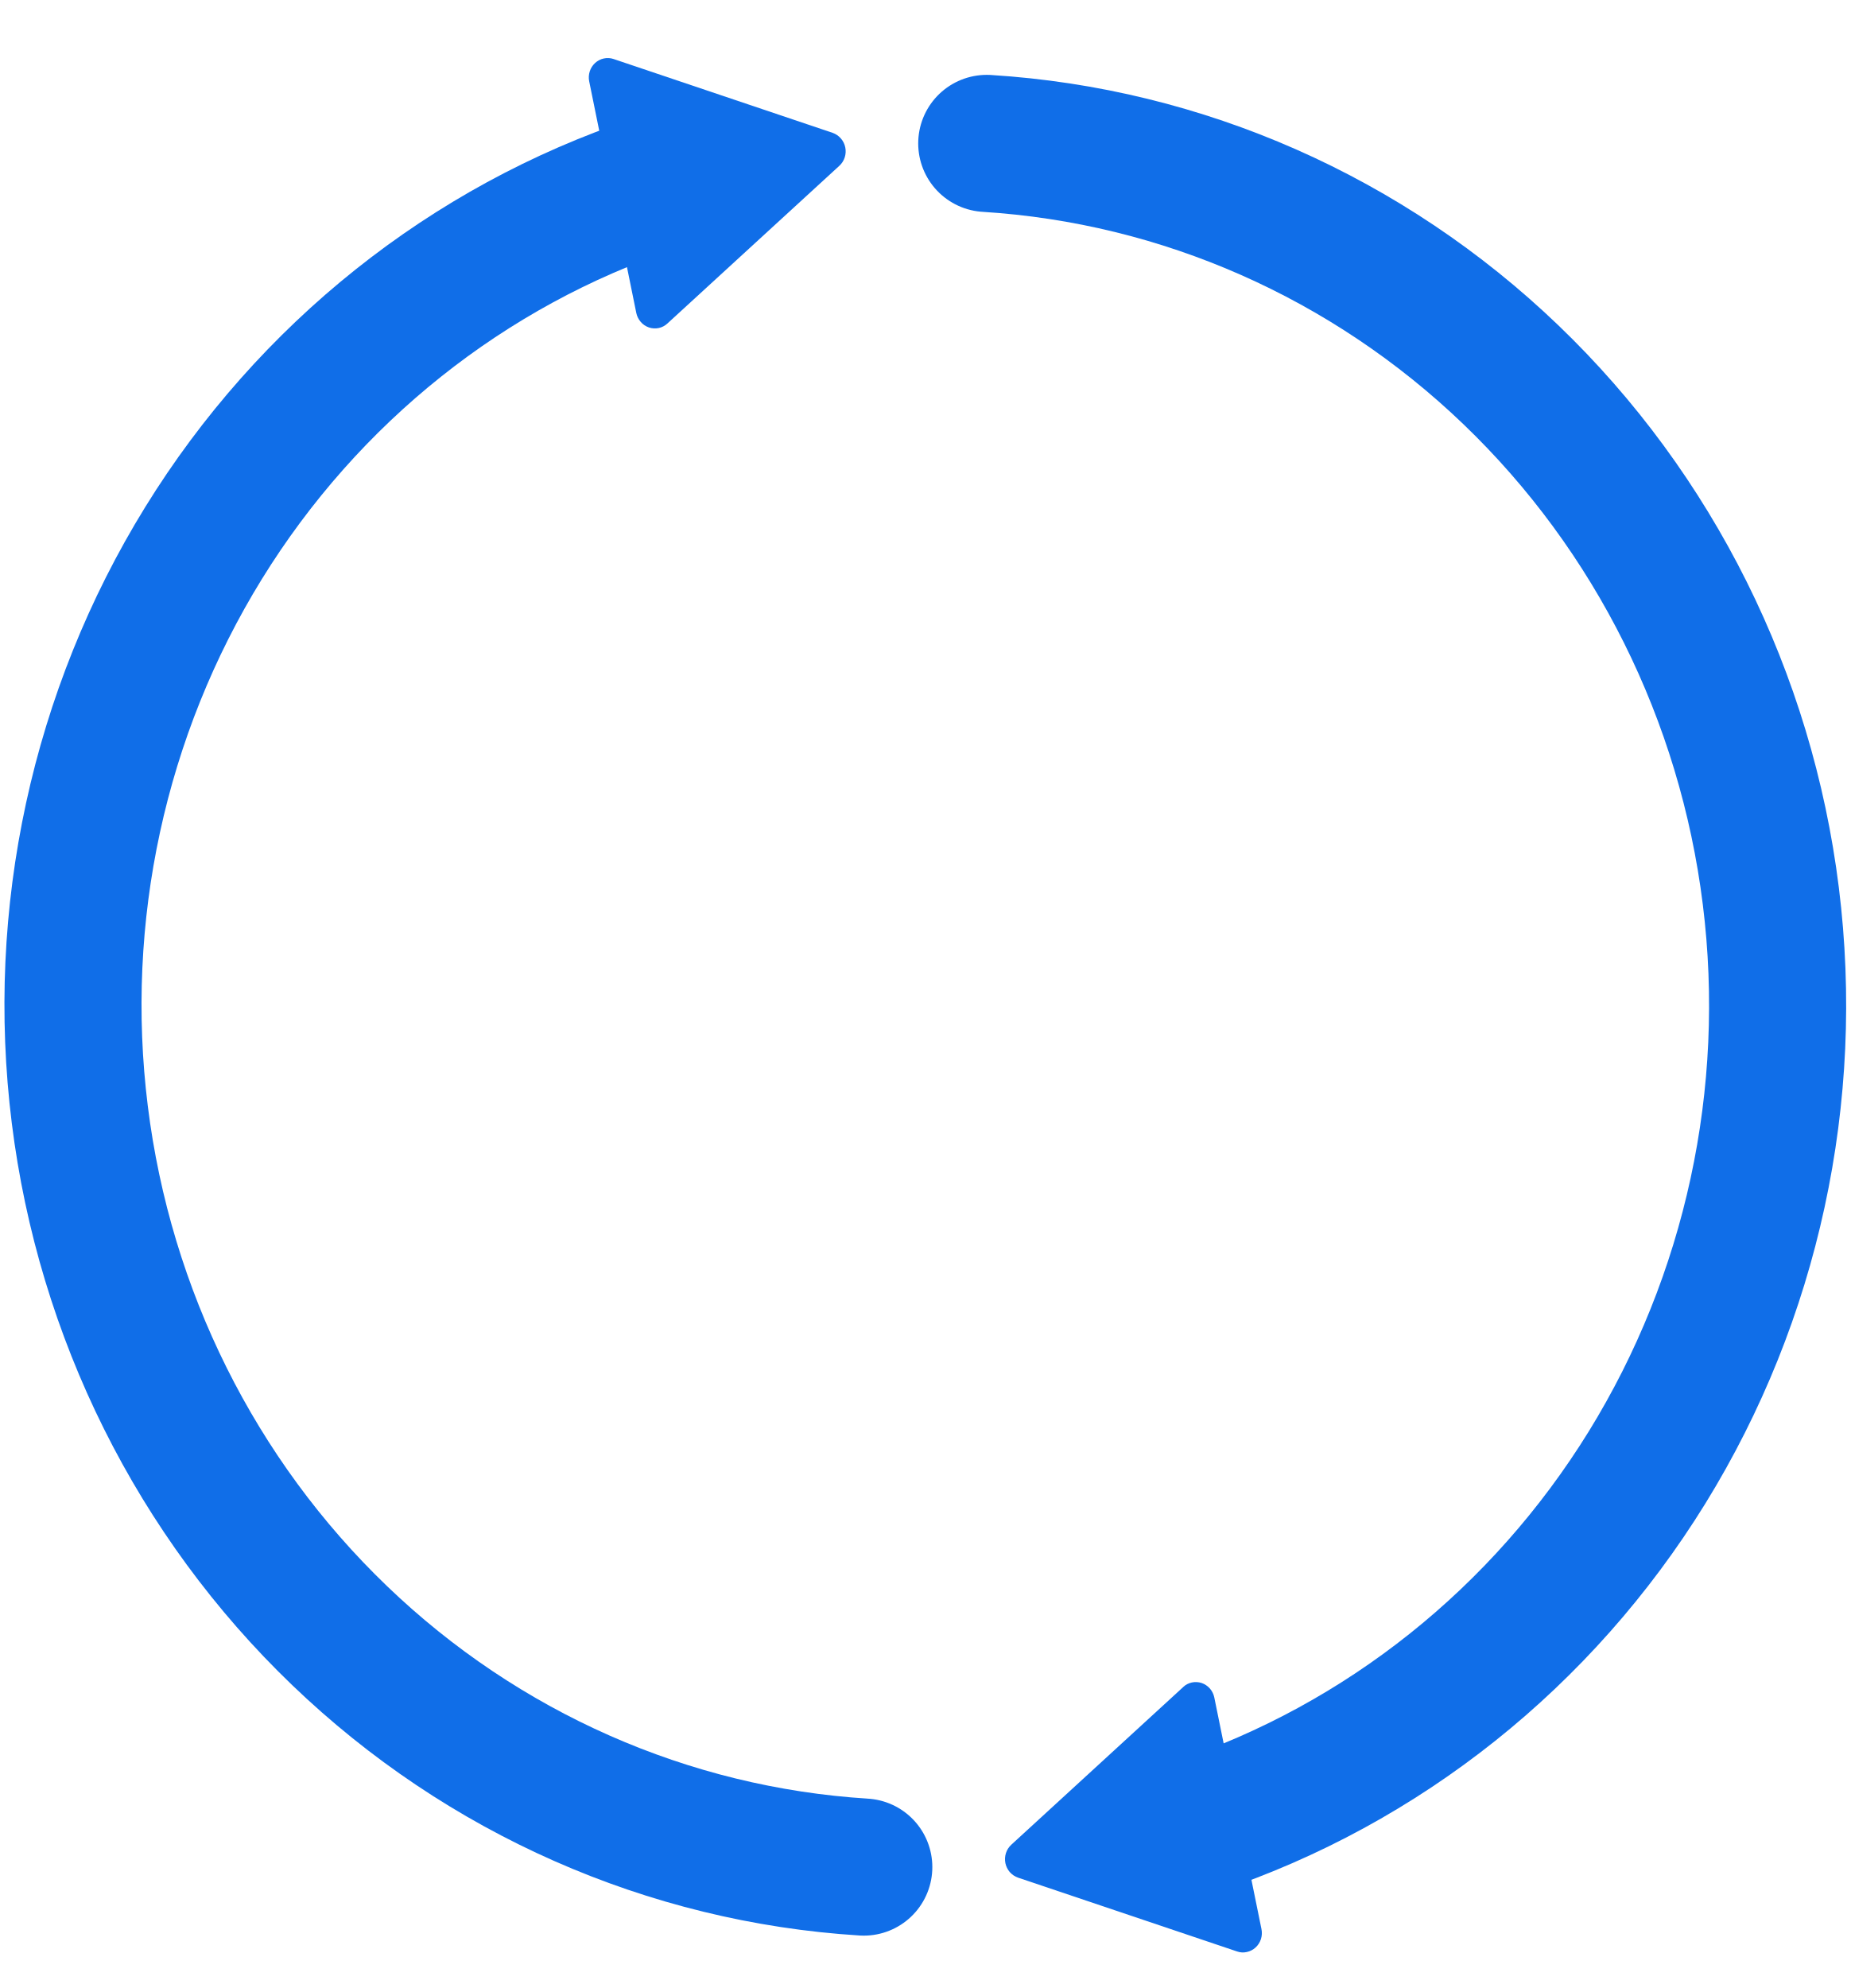
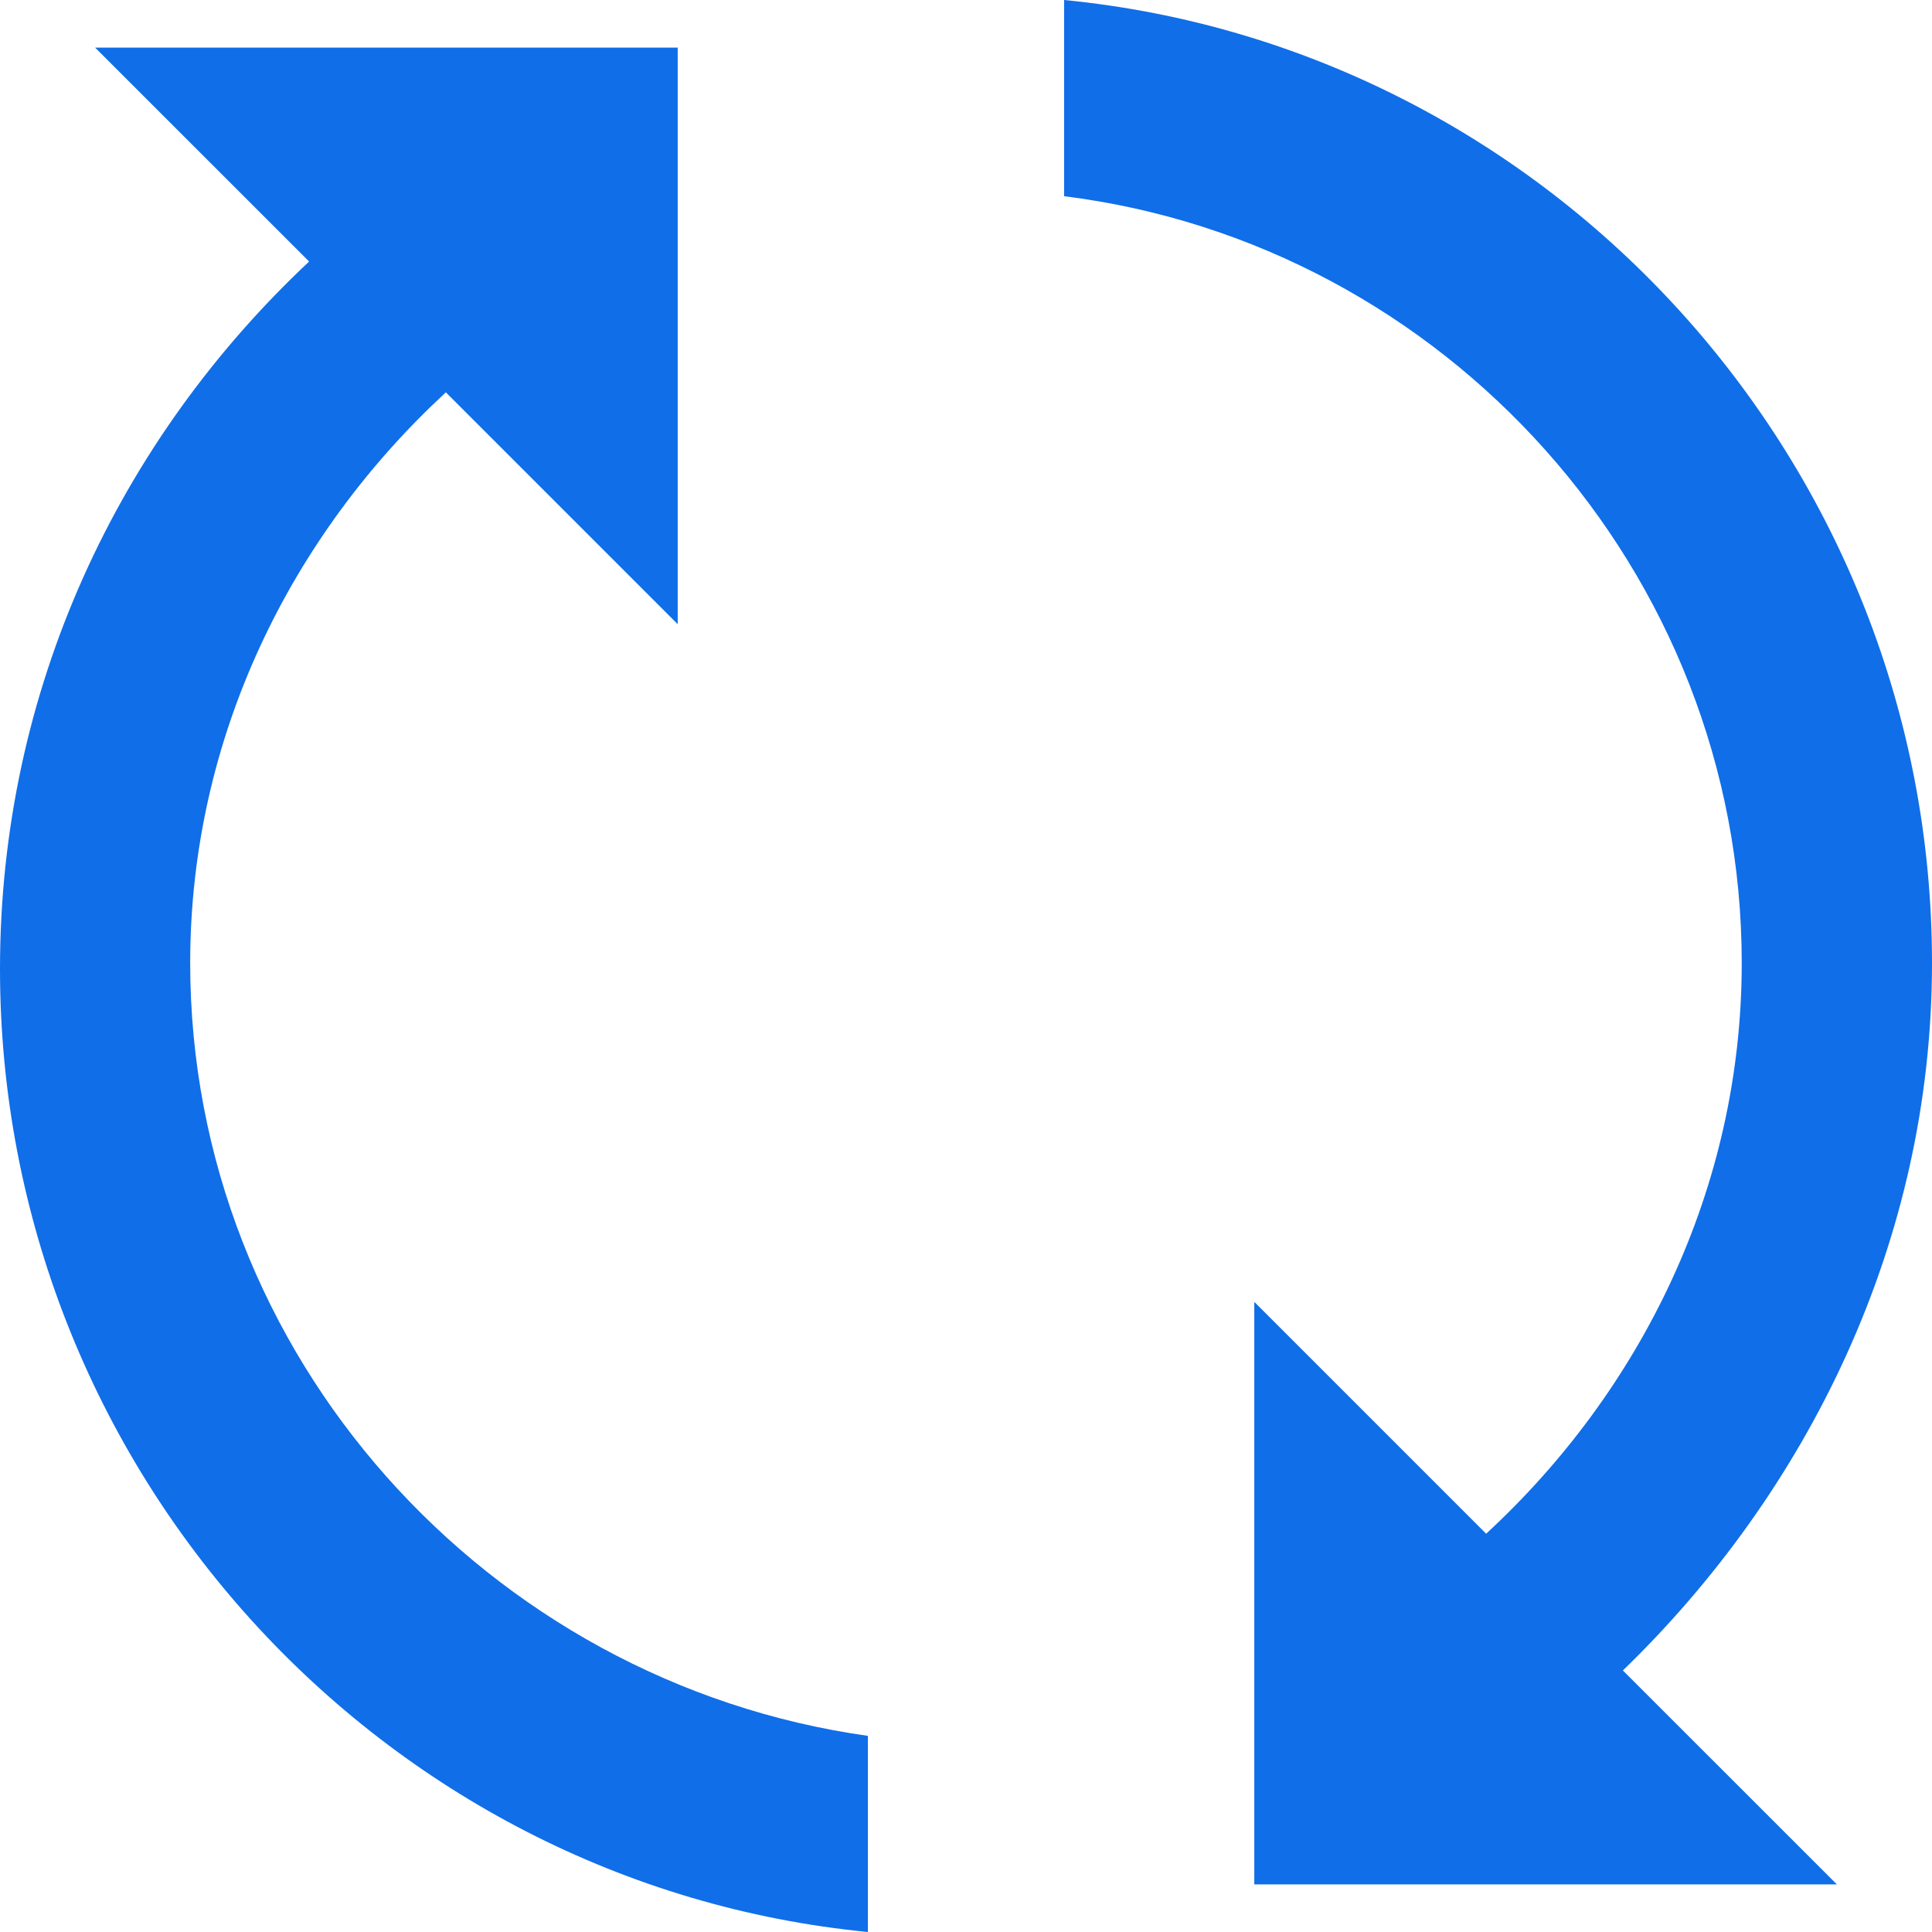
- <svg xmlns="http://www.w3.org/2000/svg" width="27" height="29" viewBox="0 0 27 29" fill="none">
-   <mask id="mask0" mask-type="alpha" maskUnits="userSpaceOnUse" x="0" y="0" width="27" height="29">
-     <rect width="27" height="29" fill="#C4C4C4" />
-   </mask>
-   <g mask="url(#mask0)">
-     <path d="M12.602 27.236C9.748 27.058 7.043 25.865 4.955 23.86C2.867 21.856 1.526 19.168 1.164 16.258C0.801 13.349 1.44 10.401 2.969 7.923C4.499 5.444 6.824 3.591 9.543 2.683" stroke="#106EE8" stroke-width="2" stroke-linecap="round" stroke-linejoin="round" />
-     <path d="M9.738 4.718L12.246 2.418C12.282 2.385 12.309 2.343 12.324 2.296C12.339 2.249 12.342 2.198 12.332 2.15C12.322 2.101 12.3 2.056 12.267 2.019C12.235 1.982 12.194 1.954 12.148 1.938L8.952 0.861C8.906 0.845 8.857 0.843 8.809 0.853C8.762 0.863 8.718 0.886 8.682 0.919C8.646 0.952 8.619 0.994 8.604 1.041C8.589 1.088 8.586 1.139 8.596 1.187L9.283 4.565C9.293 4.614 9.316 4.659 9.348 4.696C9.38 4.734 9.422 4.761 9.468 4.777C9.514 4.792 9.563 4.795 9.611 4.785C9.658 4.775 9.702 4.752 9.738 4.718H9.738Z" fill="#106EE8" />
-     <path d="M14.396 2.092C17.251 2.27 19.956 3.464 22.044 5.468C24.132 7.472 25.473 10.161 25.835 13.07C26.198 15.979 25.559 18.927 24.03 21.406C22.5 23.884 20.175 25.737 17.456 26.646" stroke="#106EE8" stroke-width="2" stroke-linecap="round" stroke-linejoin="round" />
-     <path d="M17.262 24.61L14.754 26.91C14.718 26.943 14.691 26.985 14.676 27.032C14.661 27.079 14.658 27.13 14.668 27.179C14.678 27.227 14.7 27.272 14.732 27.309C14.765 27.346 14.806 27.374 14.852 27.39L18.048 28.467C18.094 28.483 18.143 28.486 18.19 28.475C18.238 28.465 18.282 28.442 18.318 28.409C18.354 28.376 18.381 28.334 18.396 28.287C18.411 28.24 18.414 28.189 18.404 28.141L17.716 24.763C17.706 24.714 17.684 24.669 17.652 24.632C17.619 24.595 17.578 24.567 17.532 24.551C17.486 24.536 17.436 24.533 17.389 24.543C17.341 24.553 17.297 24.576 17.261 24.61H17.262Z" fill="#106EE8" />
-   </g>
+ <svg xmlns="http://www.w3.org/2000/svg" width="27" height="27" viewBox="0 0 27 27" fill="none">
+   <path d="M27 13.459C27 6.48 21.683 0.665 14.871 0V2.742C20.188 3.406 24.341 7.975 24.341 13.459C24.341 16.615 22.929 19.44 20.769 21.434L17.529 18.194V26.335H25.671L22.68 23.345C25.255 20.852 27 17.363 27 13.459ZM2.658 13.459C2.658 10.302 4.071 7.477 6.231 5.483L9.471 8.723V0.665H1.329L4.32 3.655C1.662 6.148 0 9.637 0 13.541C0 20.52 5.317 26.335 12.129 27V24.259C6.812 23.511 2.658 18.942 2.658 13.459Z" fill="#106EE8" />
</svg>
